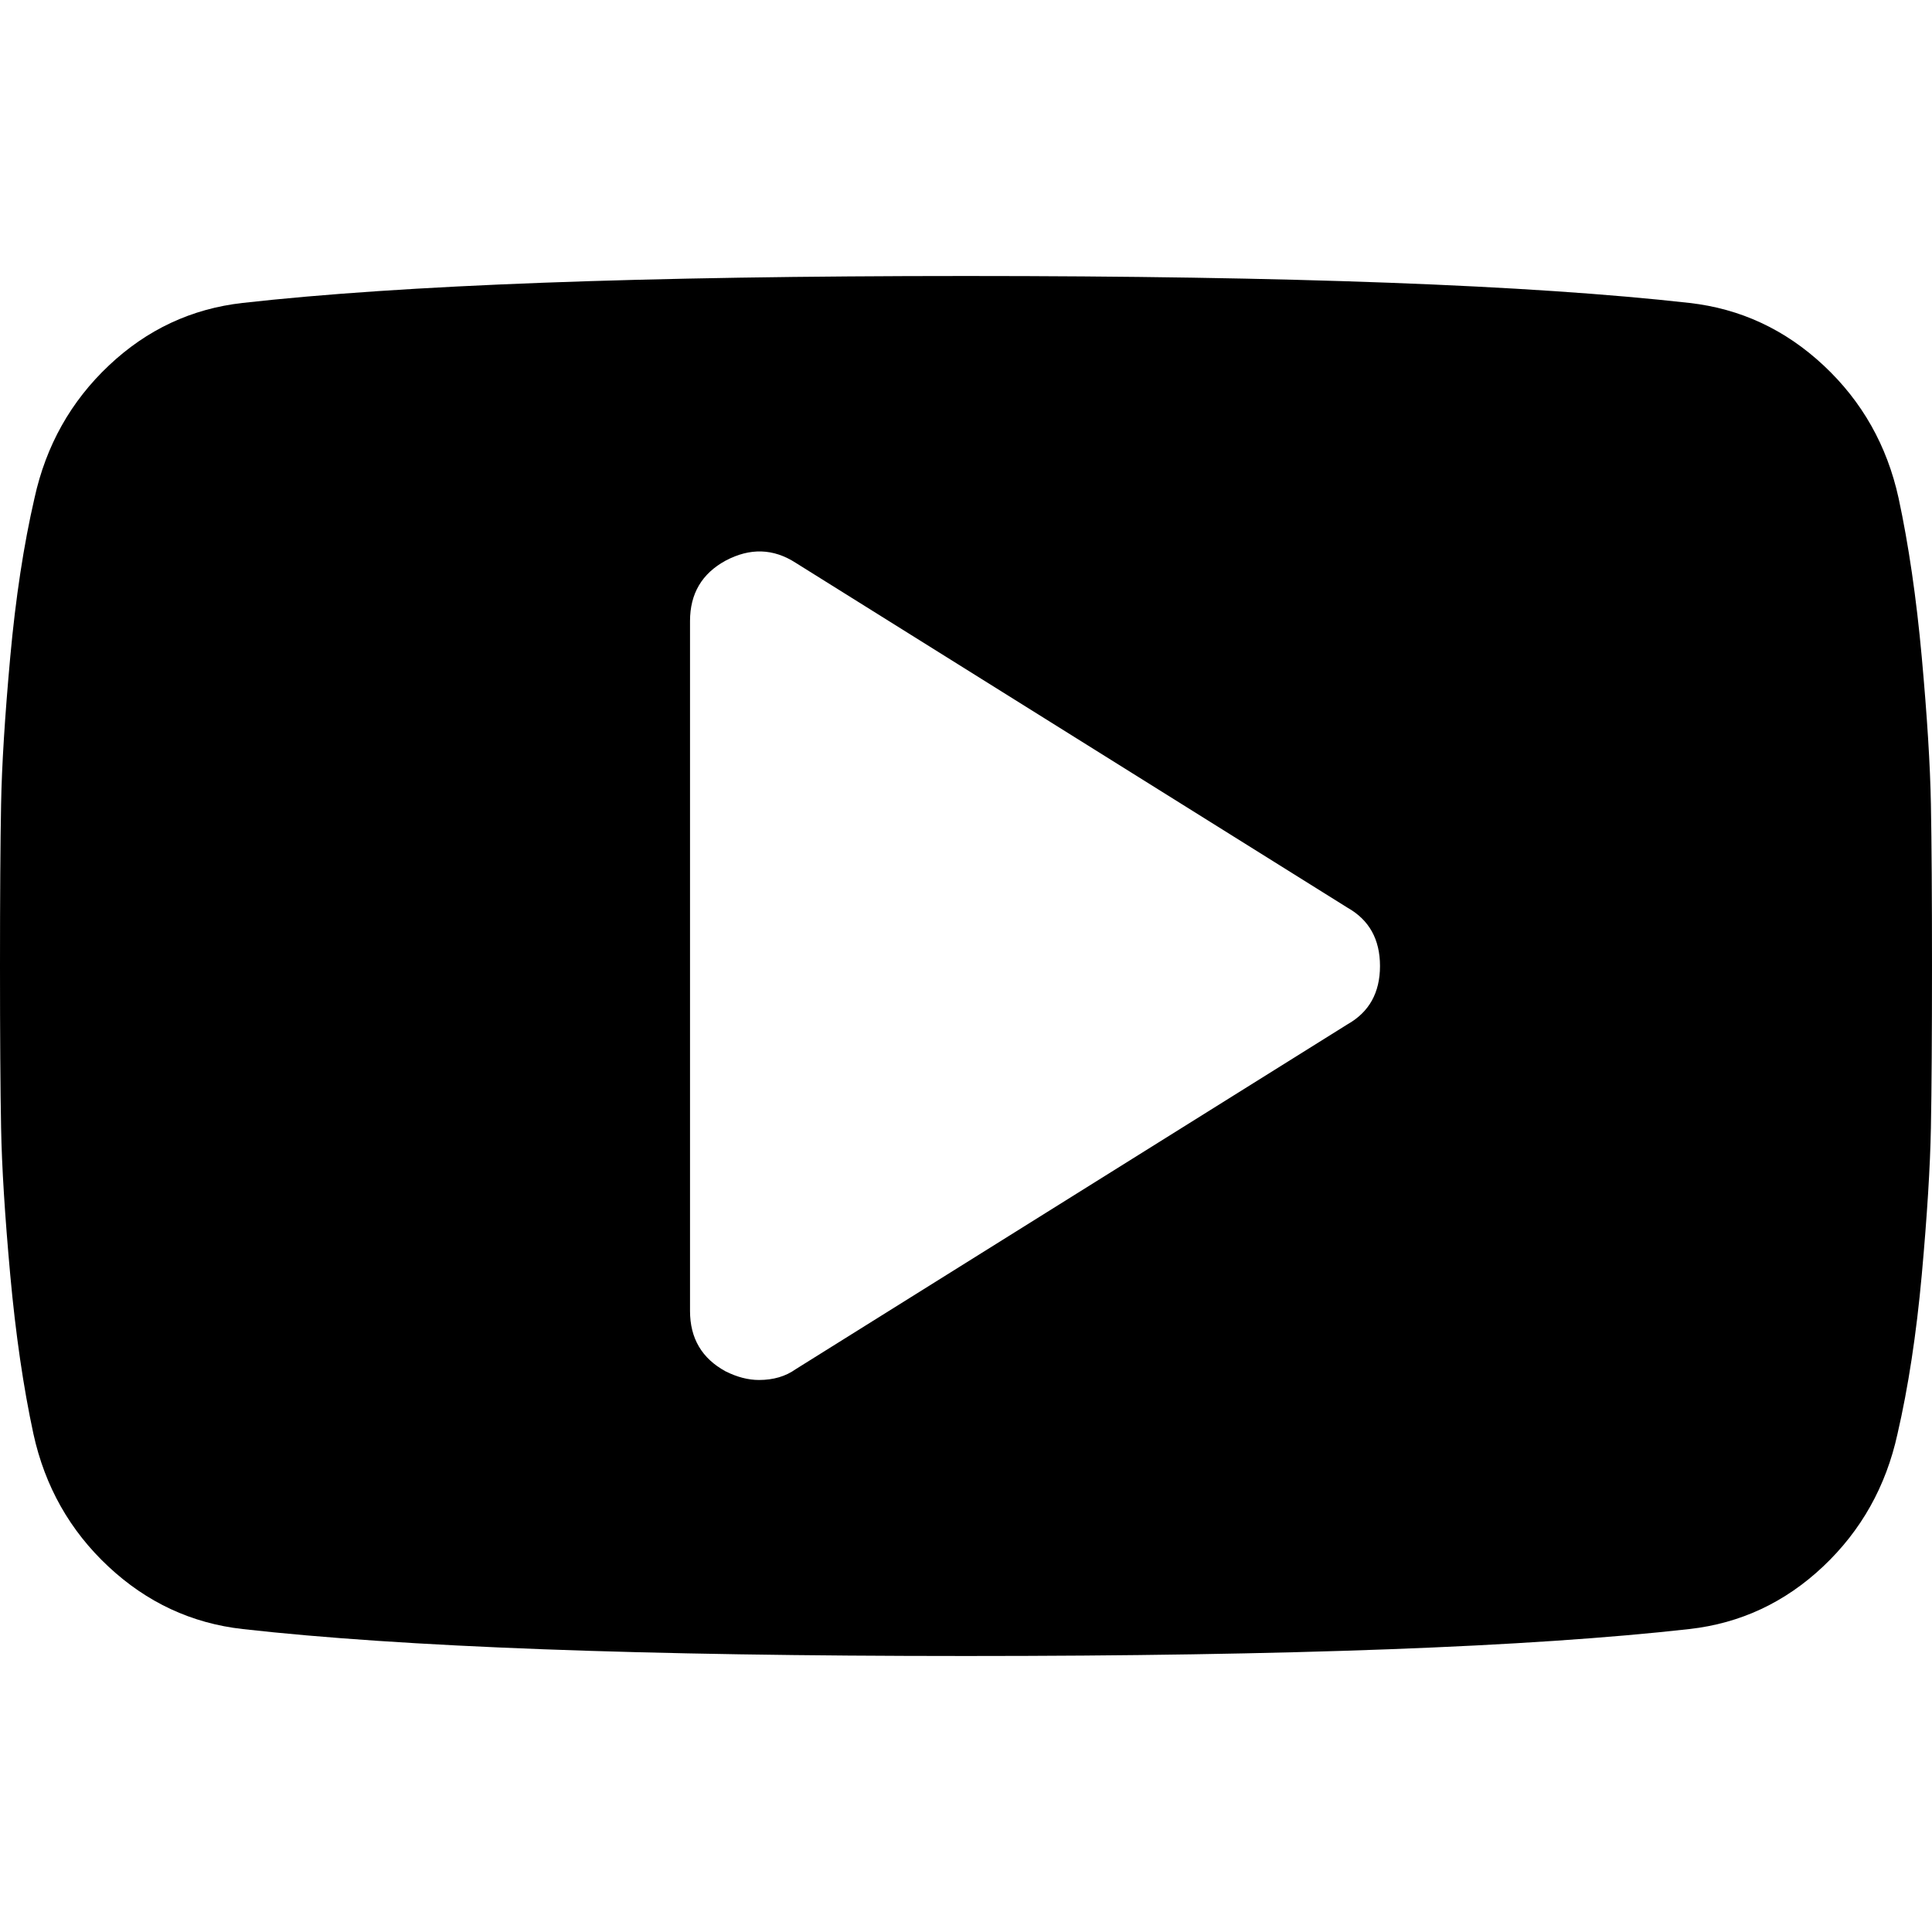
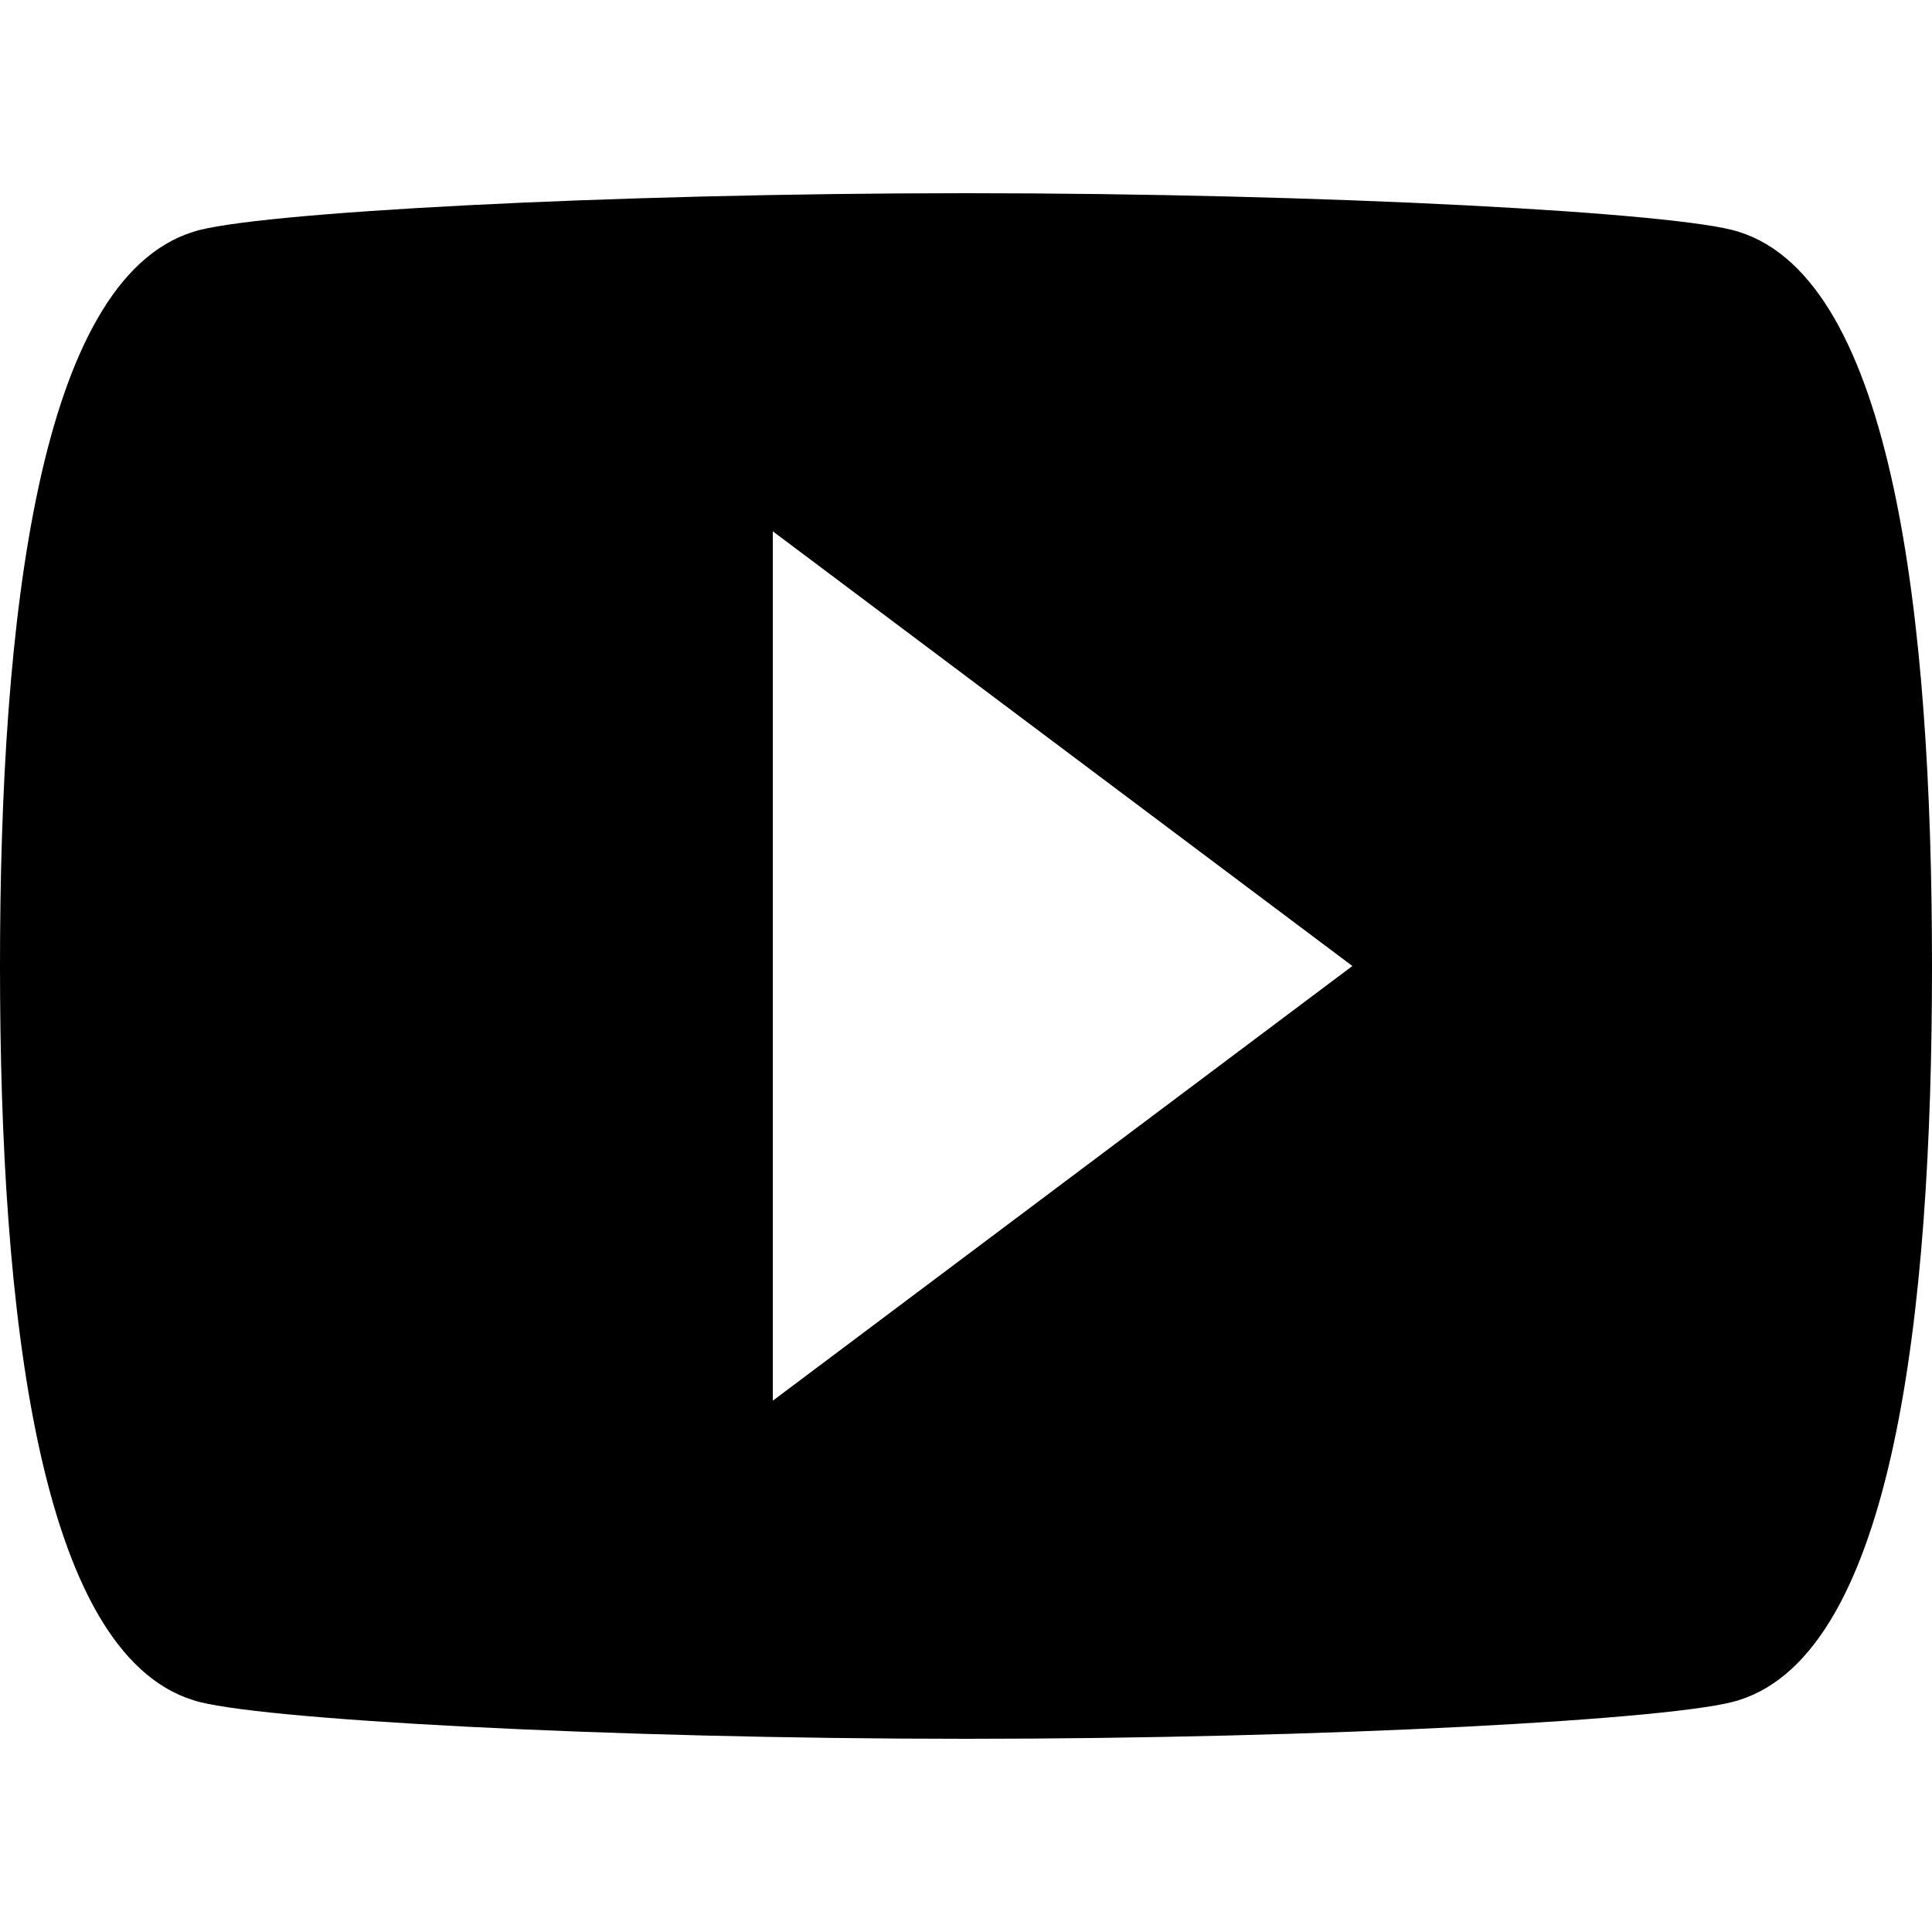
- <svg xmlns="http://www.w3.org/2000/svg" viewBox="0 0 511.626 511.627">
-   <path d="M511.339 212.987c-.186-10.277-1-23.271-2.423-38.97-1.431-15.708-3.478-29.746-6.14-42.115-3.046-13.893-9.661-25.6-19.842-35.117-10.181-9.519-22.031-15.037-35.549-16.562-42.258-4.755-106.115-7.135-191.573-7.135-85.459 0-149.317 2.38-191.572 7.135-13.516 1.524-25.319 7.043-35.404 16.562-10.089 9.514-16.656 21.221-19.702 35.117-2.852 12.373-4.996 26.41-6.423 42.115-1.425 15.699-2.235 28.688-2.424 38.97C.094 223.265 0 237.539 0 255.813c0 18.272.094 32.55.288 42.826.189 10.284.999 23.271 2.424 38.969 1.427 15.707 3.474 29.745 6.139 42.116 3.046 13.897 9.659 25.602 19.842 35.115 10.185 9.517 22.036 15.036 35.548 16.56 42.255 4.76 106.109 7.139 191.572 7.139 85.466 0 149.315-2.379 191.573-7.139 13.518-1.523 25.316-7.043 35.405-16.56 10.089-9.514 16.652-21.225 19.698-35.115 2.854-12.371 4.996-26.409 6.427-42.116 1.423-15.697 2.231-28.691 2.423-38.969.191-10.276.287-24.554.287-42.826 0-18.274-.095-32.548-.287-42.826zm-154.456 58.244L210.706 362.59c-2.666 1.903-5.905 2.854-9.71 2.854-2.853 0-5.803-.764-8.848-2.286-6.28-3.422-9.419-8.754-9.419-15.985V164.454c0-7.229 3.14-12.561 9.419-15.986 6.473-3.431 12.657-3.239 18.558.571l146.178 91.36c5.708 3.23 8.562 8.372 8.562 15.415 0 7.04-2.855 12.184-8.563 15.417z" />
+ <svg xmlns="http://www.w3.org/2000/svg" viewBox="0 0 510 510">
+   <path d="M459 61.2C443.7 56.1 349.35 51 255 51S66.3 56.1 51 61.2C10.2 73.95 0 163.2 0 255s10.2 181.05 51 193.8c15.3 5.1 109.65 10.2 204 10.2s188.7-5.1 204-10.2c40.8-12.75 51-102 51-193.8S499.8 73.95 459 61.2zM204 369.75v-229.5L357 255 204 369.75z" />
</svg>
